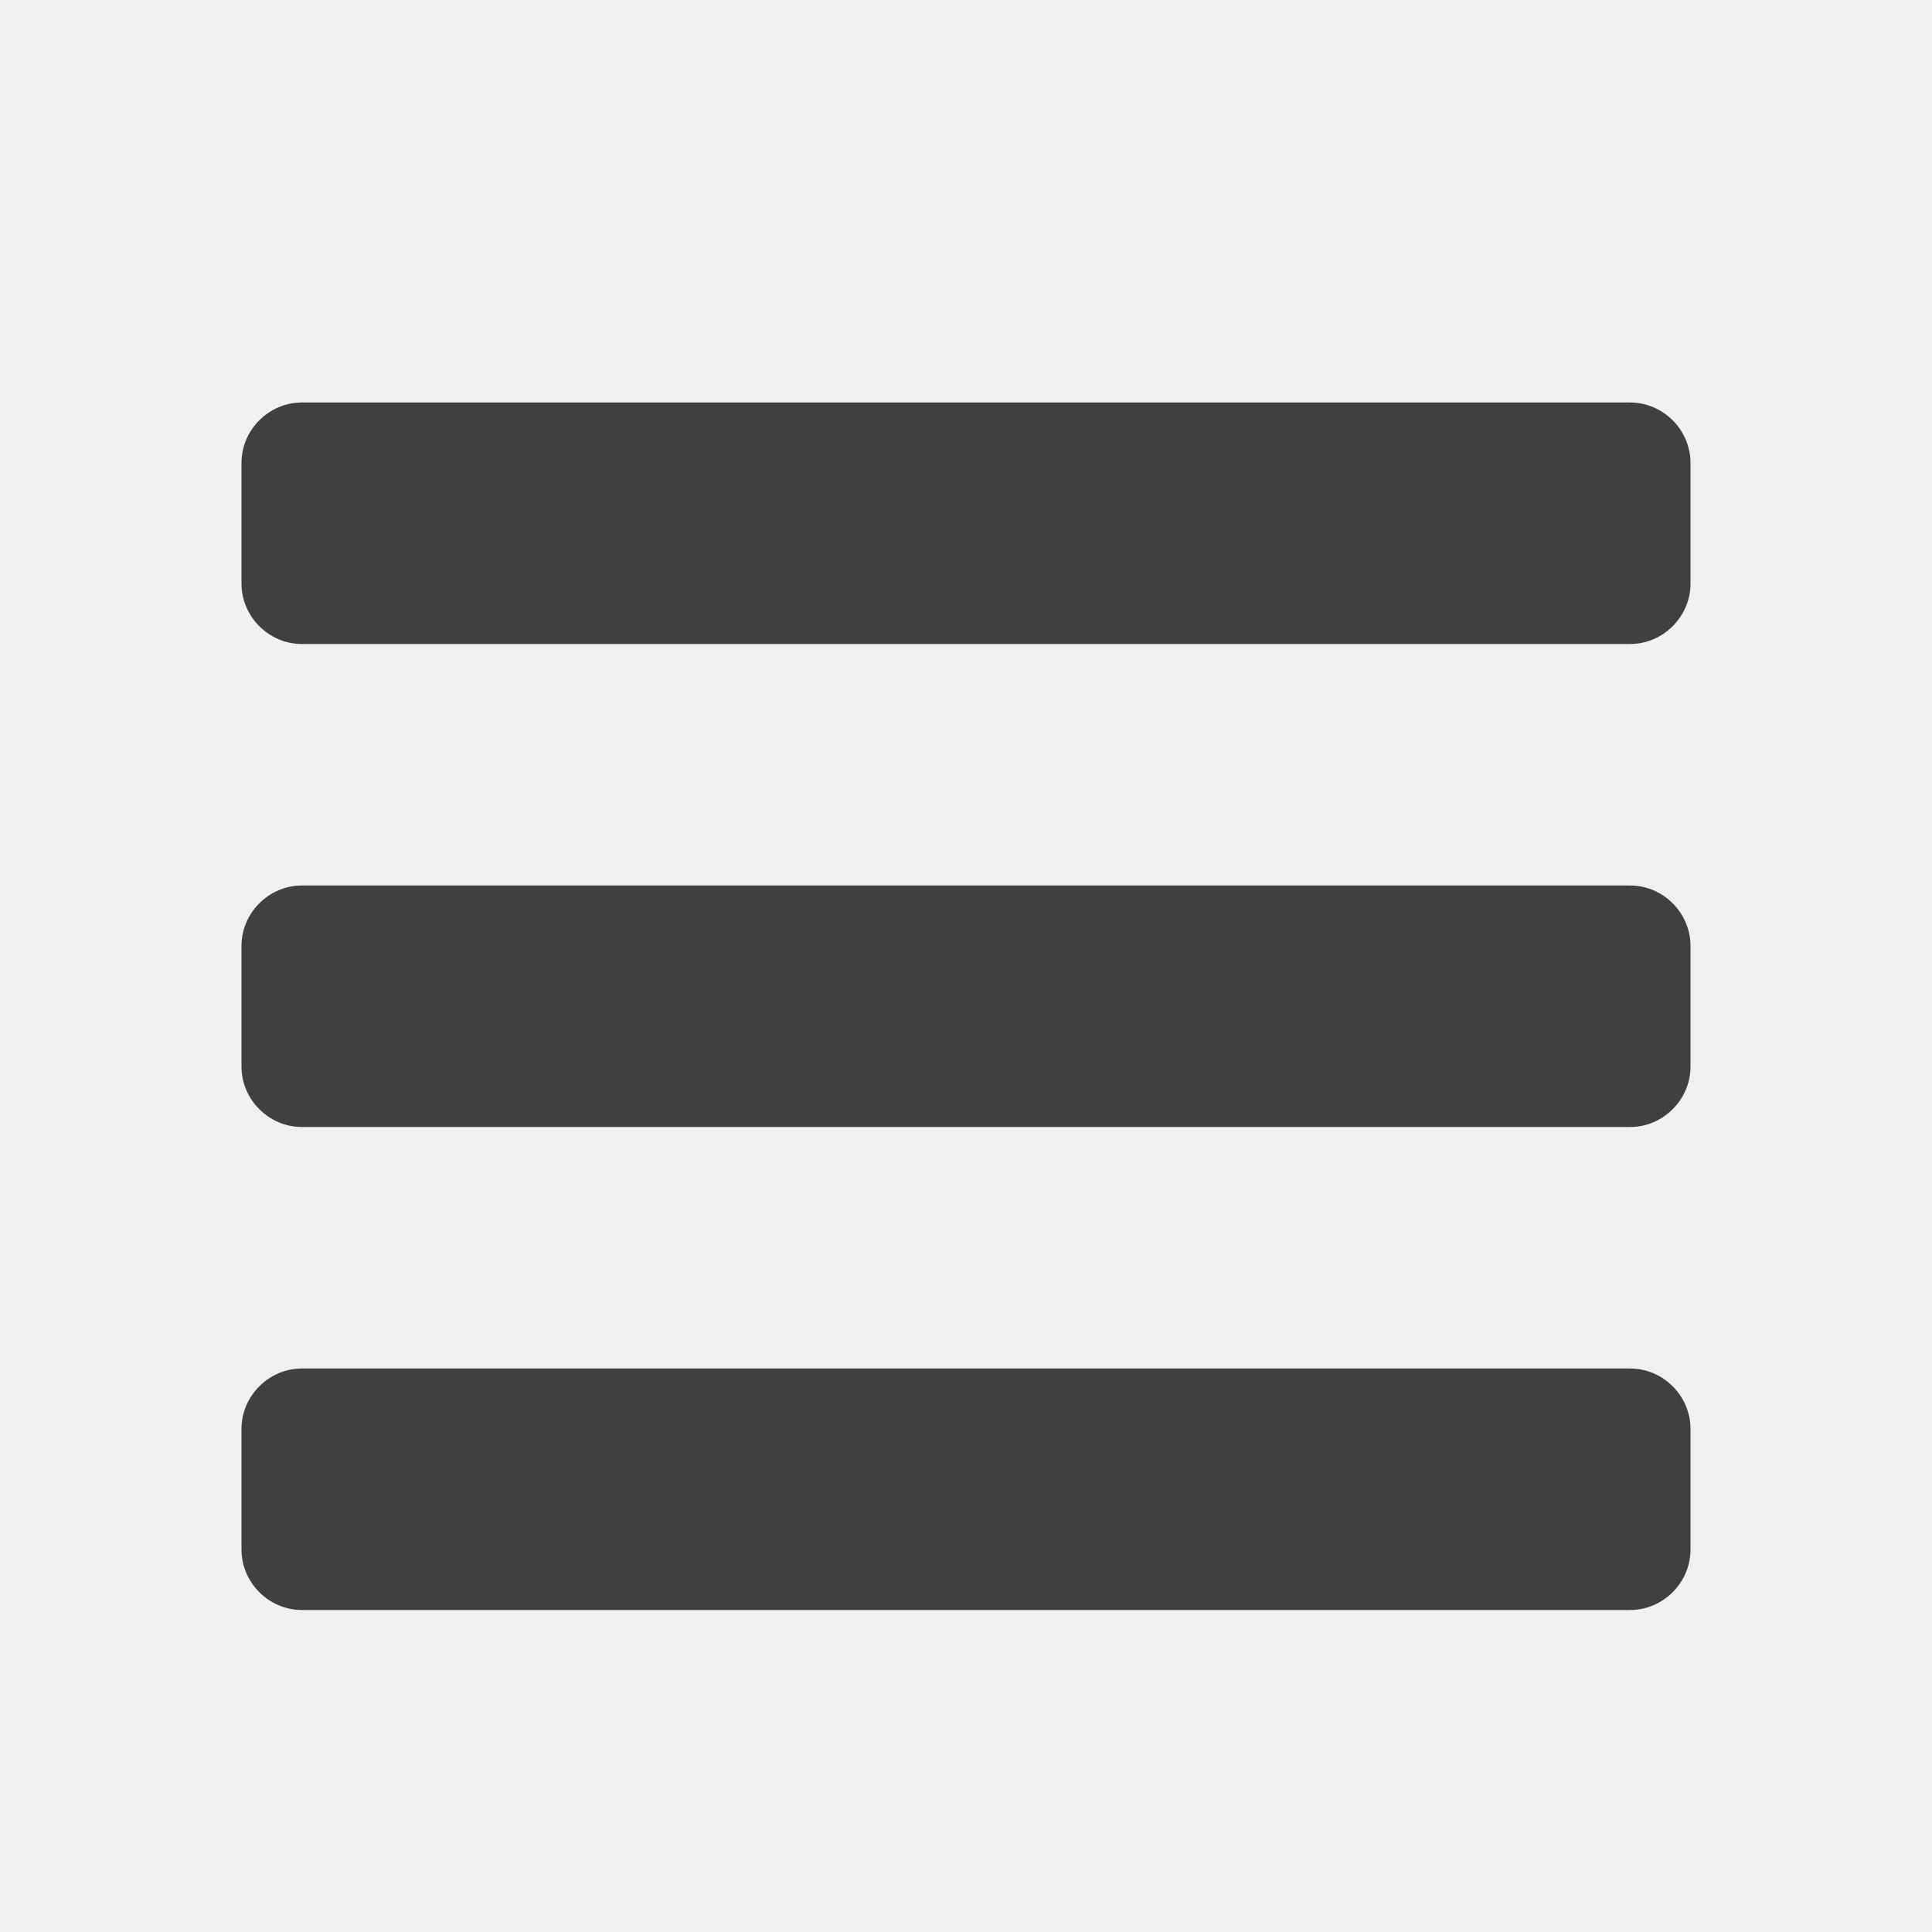
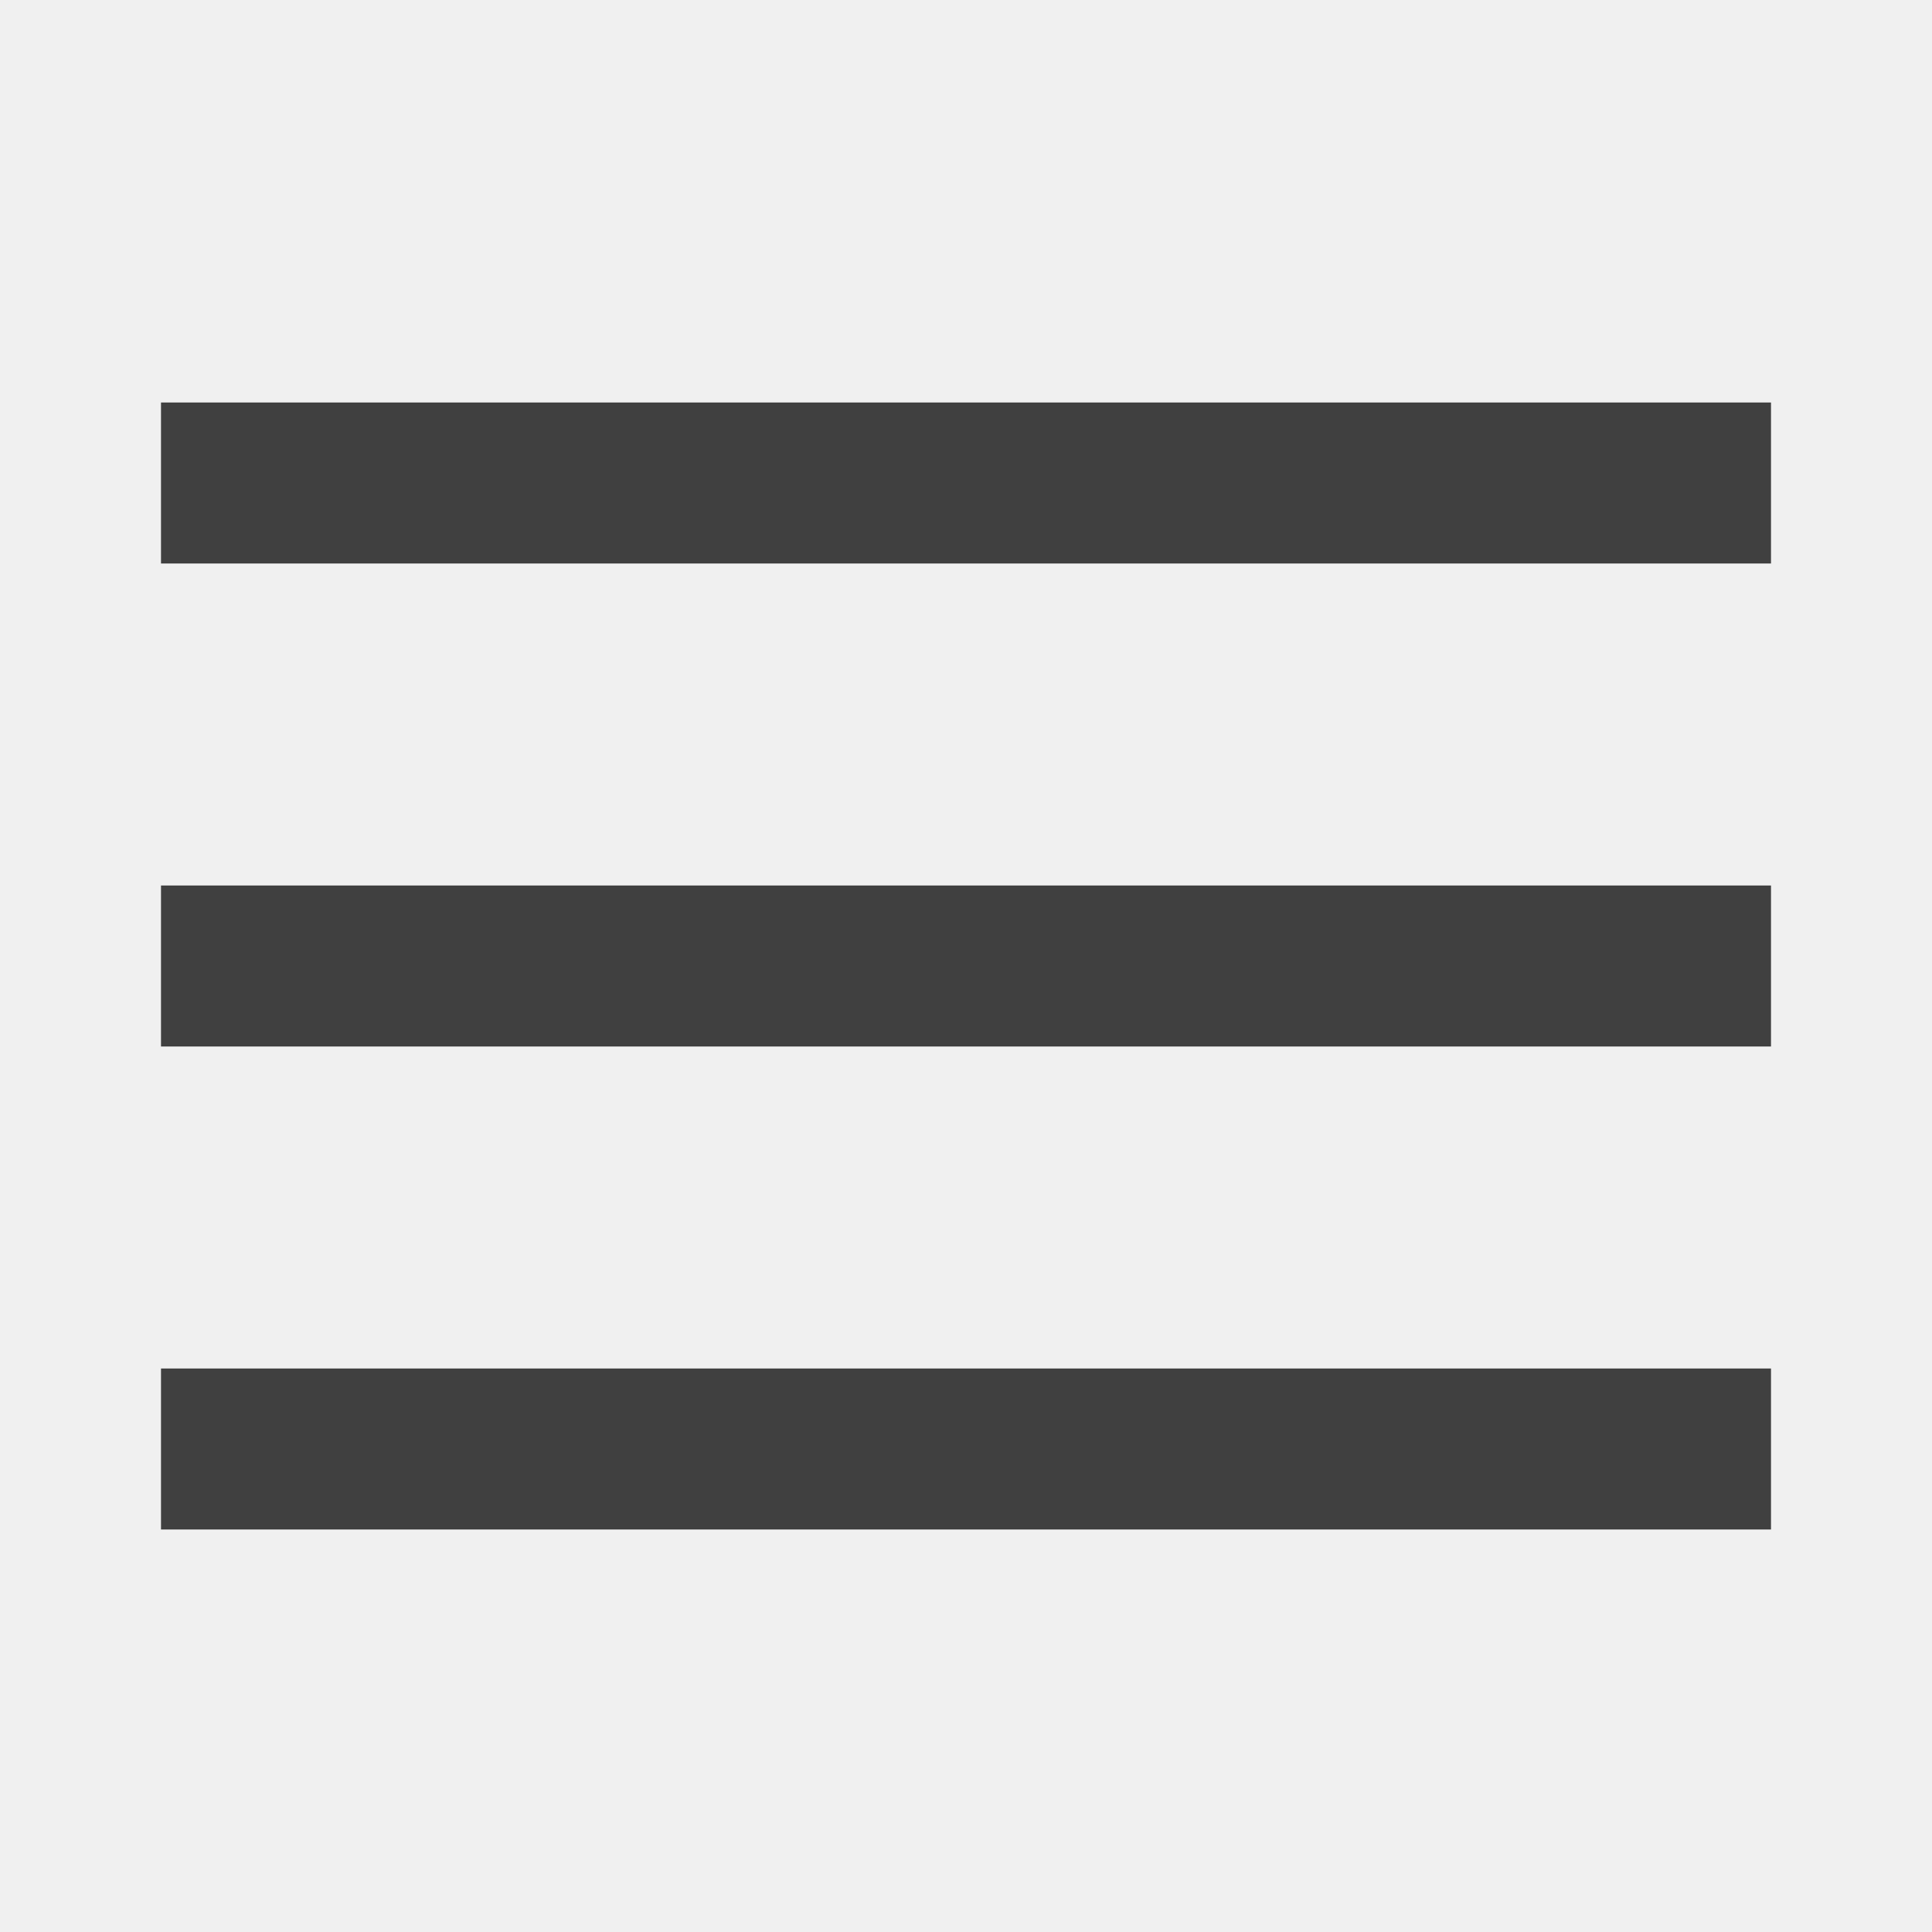
- <svg xmlns="http://www.w3.org/2000/svg" xmlns:xlink="http://www.w3.org/1999/xlink" width="24px" height="24px" viewBox="0 0 24 24" version="1.1">
-   <defs>
-     <path d="M21,17.75 C21,17.34 20.66,17 20.25,17 L3.75,17 C3.34,17 3,17.34 3,17.75 L3,19.25 C3,19.66 3.34,20 3.75,20 L20.25,20 C20.66,20 21,19.66 21,19.25 L21,17.75 Z M21,11.75 C21,11.34 20.66,11 20.25,11 L3.75,11 C3.34,11 3,11.34 3,11.75 L3,13.25 C3,13.66 3.34,14 3.75,14 L20.25,14 C20.66,14 21,13.66 21,13.25 L21,11.75 Z M21,5.75 C21,5.34 20.66,5 20.25,5 L3.75,5 C3.34,5 3,5.34 3,5.75 L3,7.25 C3,7.66 3.34,8 3.75,8 L20.25,8 C20.66,8 21,7.66 21,7.25 L21,5.75 Z" id="path-1" />
-   </defs>
+ <svg xmlns="http://www.w3.org/2000/svg" width="24px" height="24px" viewBox="0 0 24 24" version="1.1">
  <g id="Icons" stroke="none" stroke-width="1" fill="none" fill-rule="evenodd">
-     <g id="icon/hamburger_bars">
-       <mask id="mask-2" fill="white">
-         <use xlink:href="#path-1" />
-       </mask>
-       <use id="hamburger-bars" fill="#404040" xlink:href="#path-1" />
+     <g id="icon/hamburger_bars" fill="#404040">
+       <path d="M2,5 L2,7 L22,7 L22,5 L2,5 Z M2,11 L2,13 L22,13 L22,11 L2,11 Z M2,17 L2,19 L22,19 L22,17 L2,17 Z" id="HamburgerBars" />
    </g>
  </g>
</svg>
